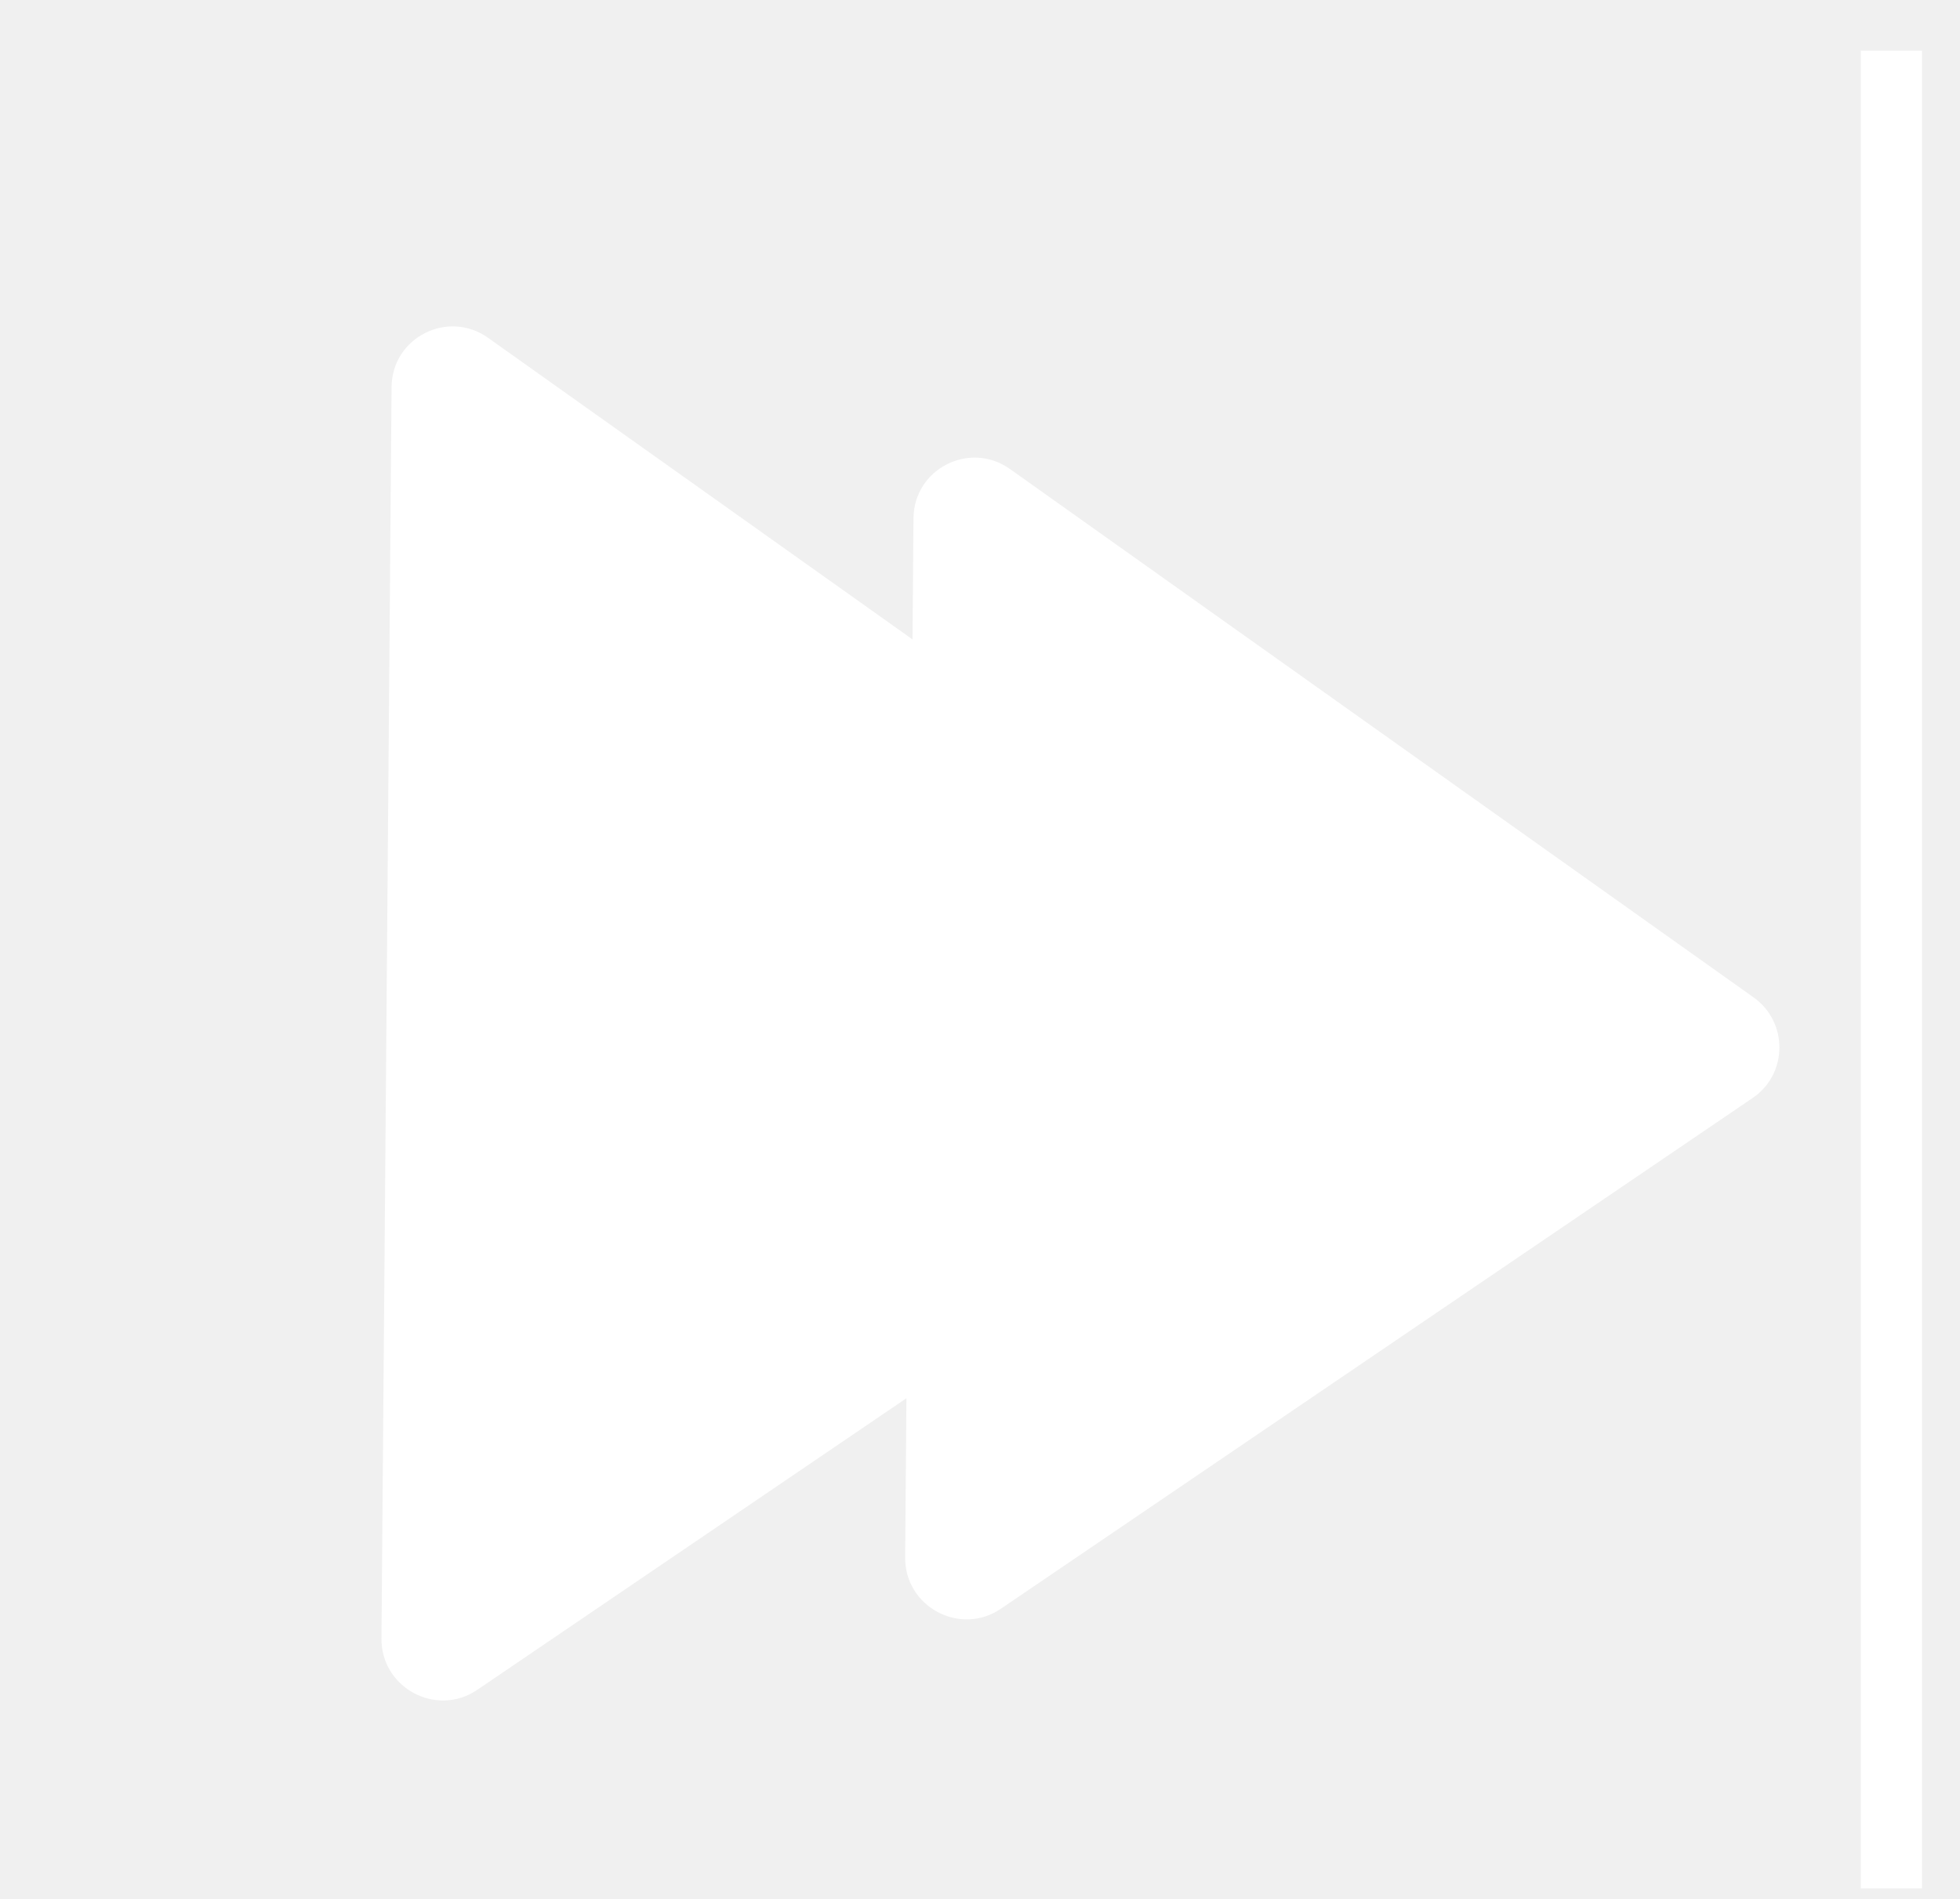
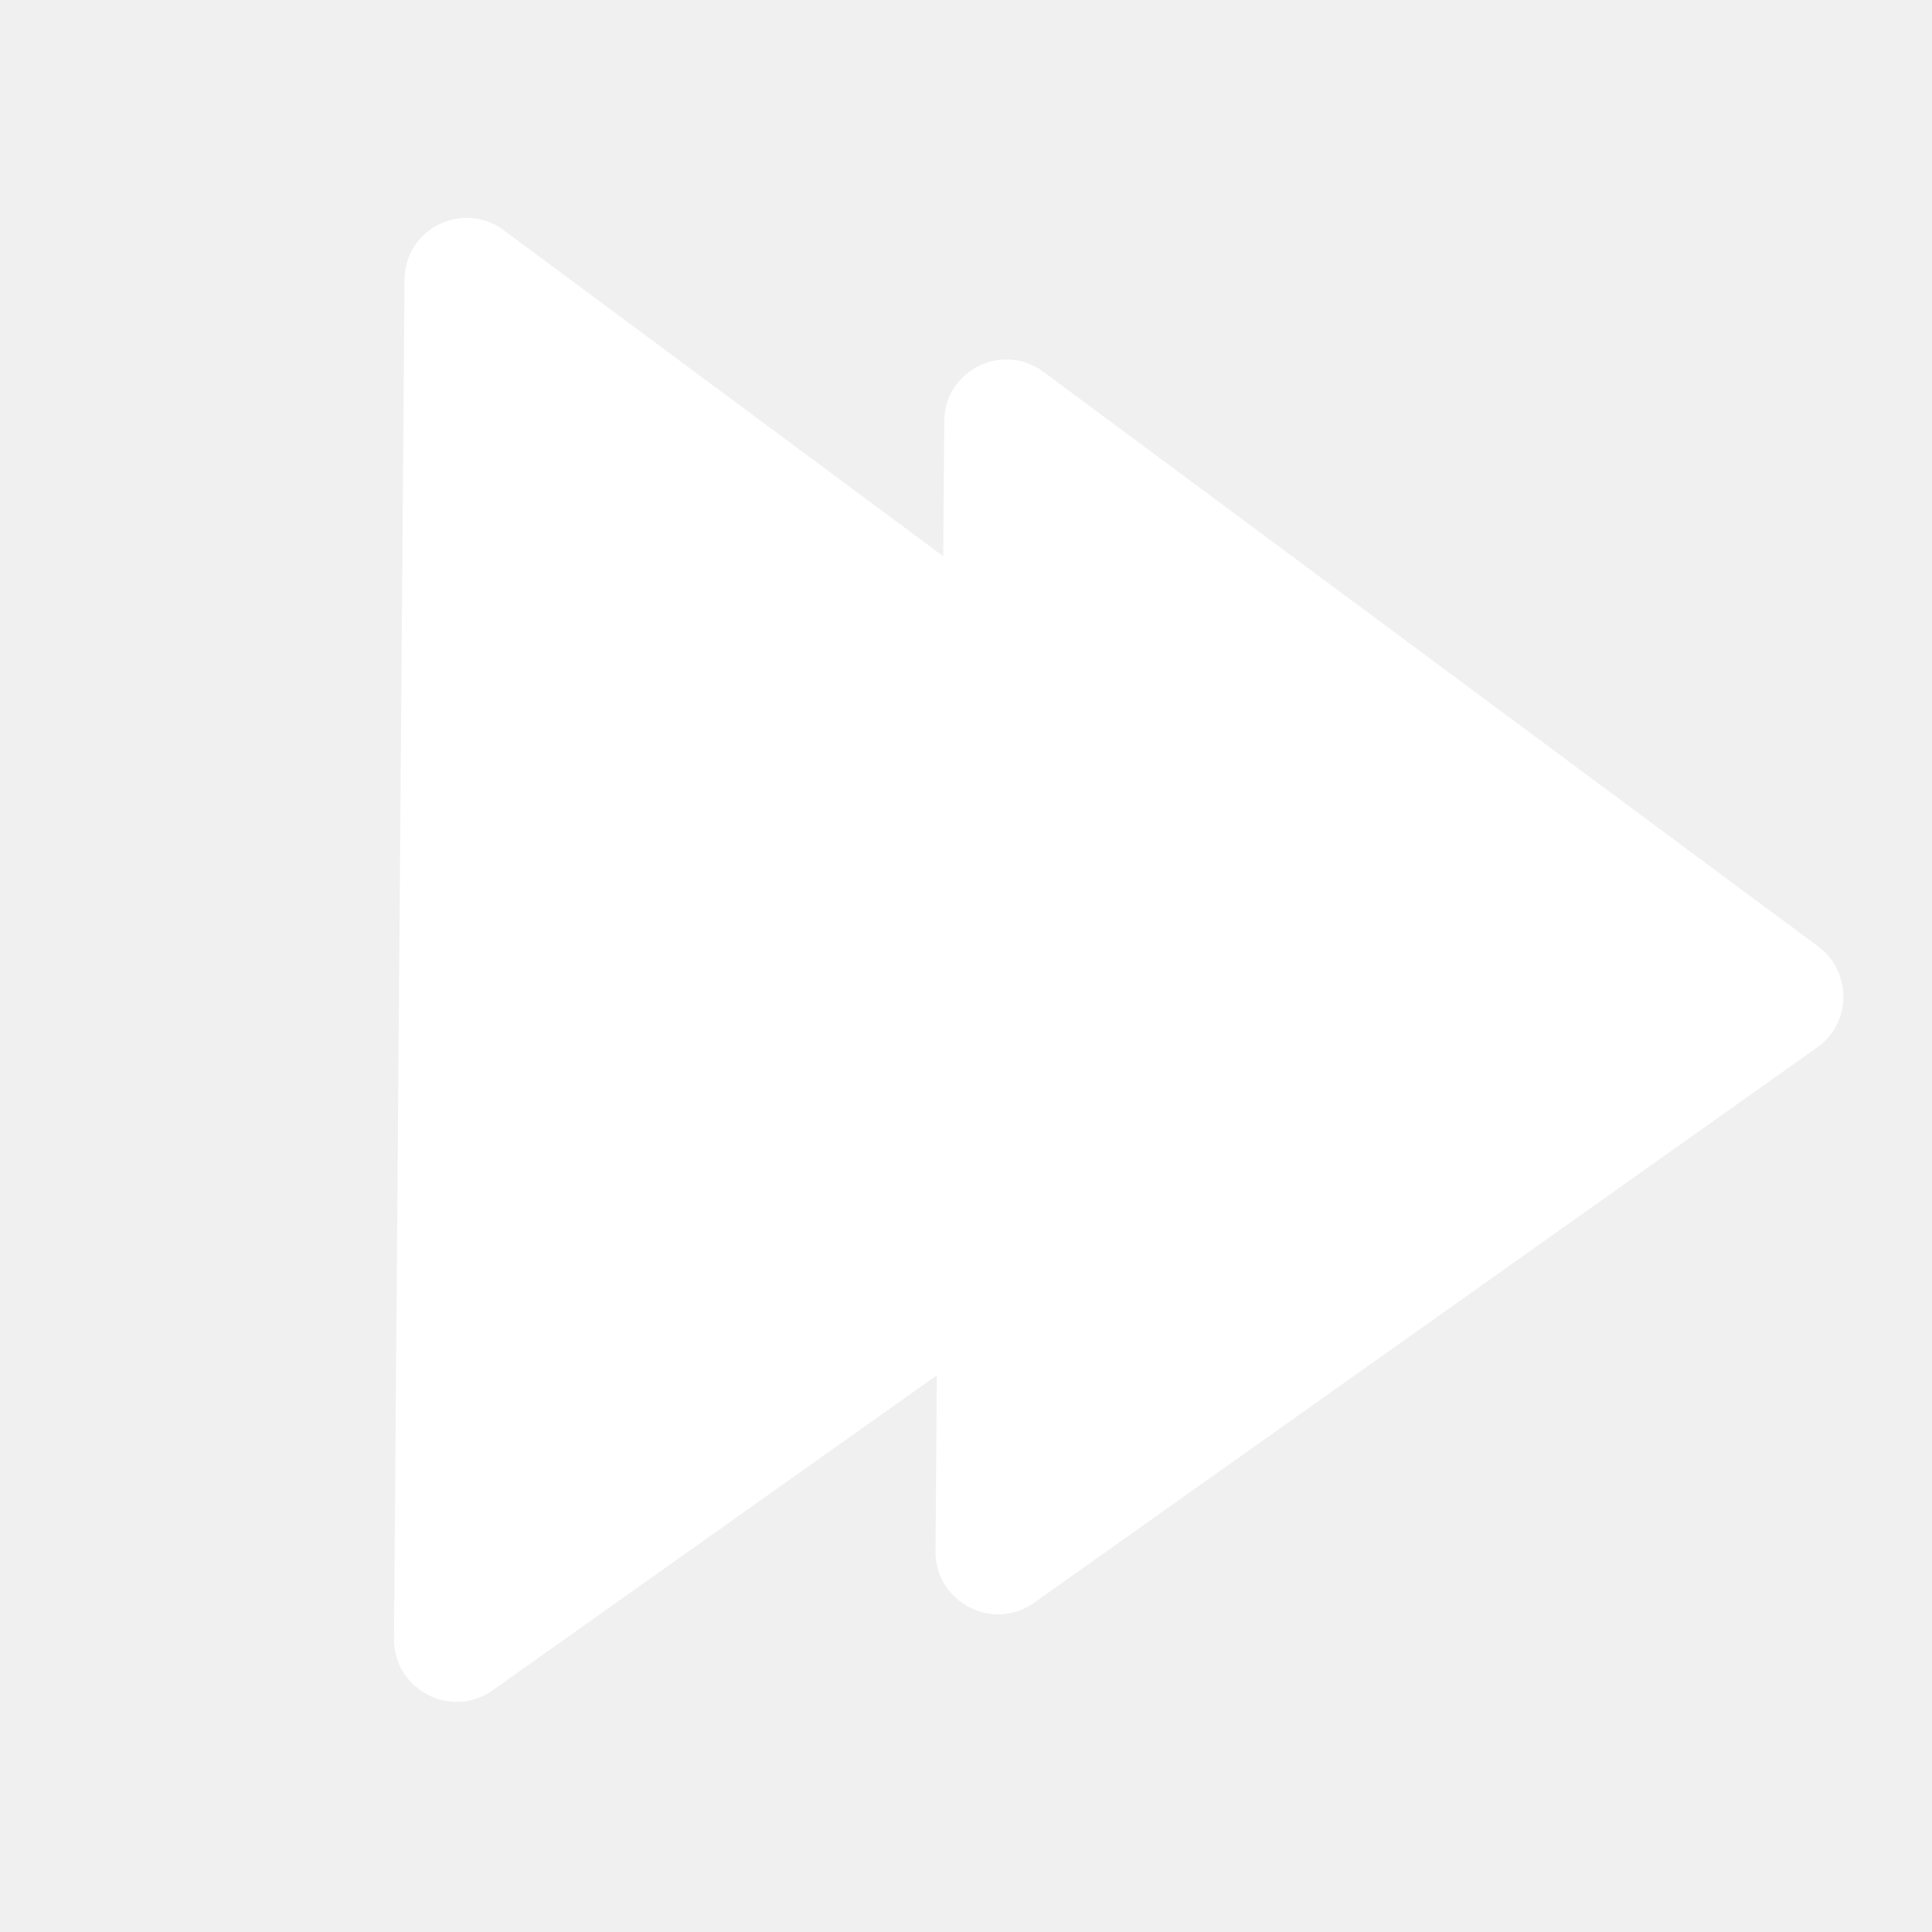
- <svg xmlns="http://www.w3.org/2000/svg" width="32" height="31" viewBox="0 0 32 31" fill="none">
-   <path d="M22.587 15.902C23.157 16.306 23.15 17.153 22.574 17.544L7.792 27.587C7.125 28.04 6.221 27.555 6.228 26.748L6.393 6.318C6.399 5.511 7.311 5.047 7.97 5.516L22.587 15.902Z" fill="white" />
-   <path d="M28.629 16.282C29.198 16.686 29.191 17.533 28.616 17.924L16.341 26.263C15.675 26.716 14.771 26.231 14.778 25.424L14.914 8.46C14.921 7.653 15.832 7.189 16.491 7.658L28.629 16.282Z" fill="white" />
-   <line x1="30.88" y1="0.828" x2="30.88" y2="30.828" stroke="white" />
+ <svg xmlns="http://www.w3.org/2000/svg" width="31" height="31" viewBox="0 0 31 31" fill="none">
+   <path d="M23.032 14.783C23.58 15.189 23.573 16.009 23.02 16.402L7.903 27.123C7.238 27.595 6.316 27.111 6.322 26.294L6.491 4.485C6.497 3.668 7.427 3.207 8.084 3.695L23.032 14.783Z" fill="white" />
+   <path d="M29.172 15.186C29.719 15.592 29.713 16.412 29.16 16.805L16.591 25.718C15.927 26.19 15.004 25.706 15.011 24.89L15.151 6.757C15.157 5.941 16.087 5.48 16.744 5.967L29.172 15.186Z" fill="white" />
</svg>
